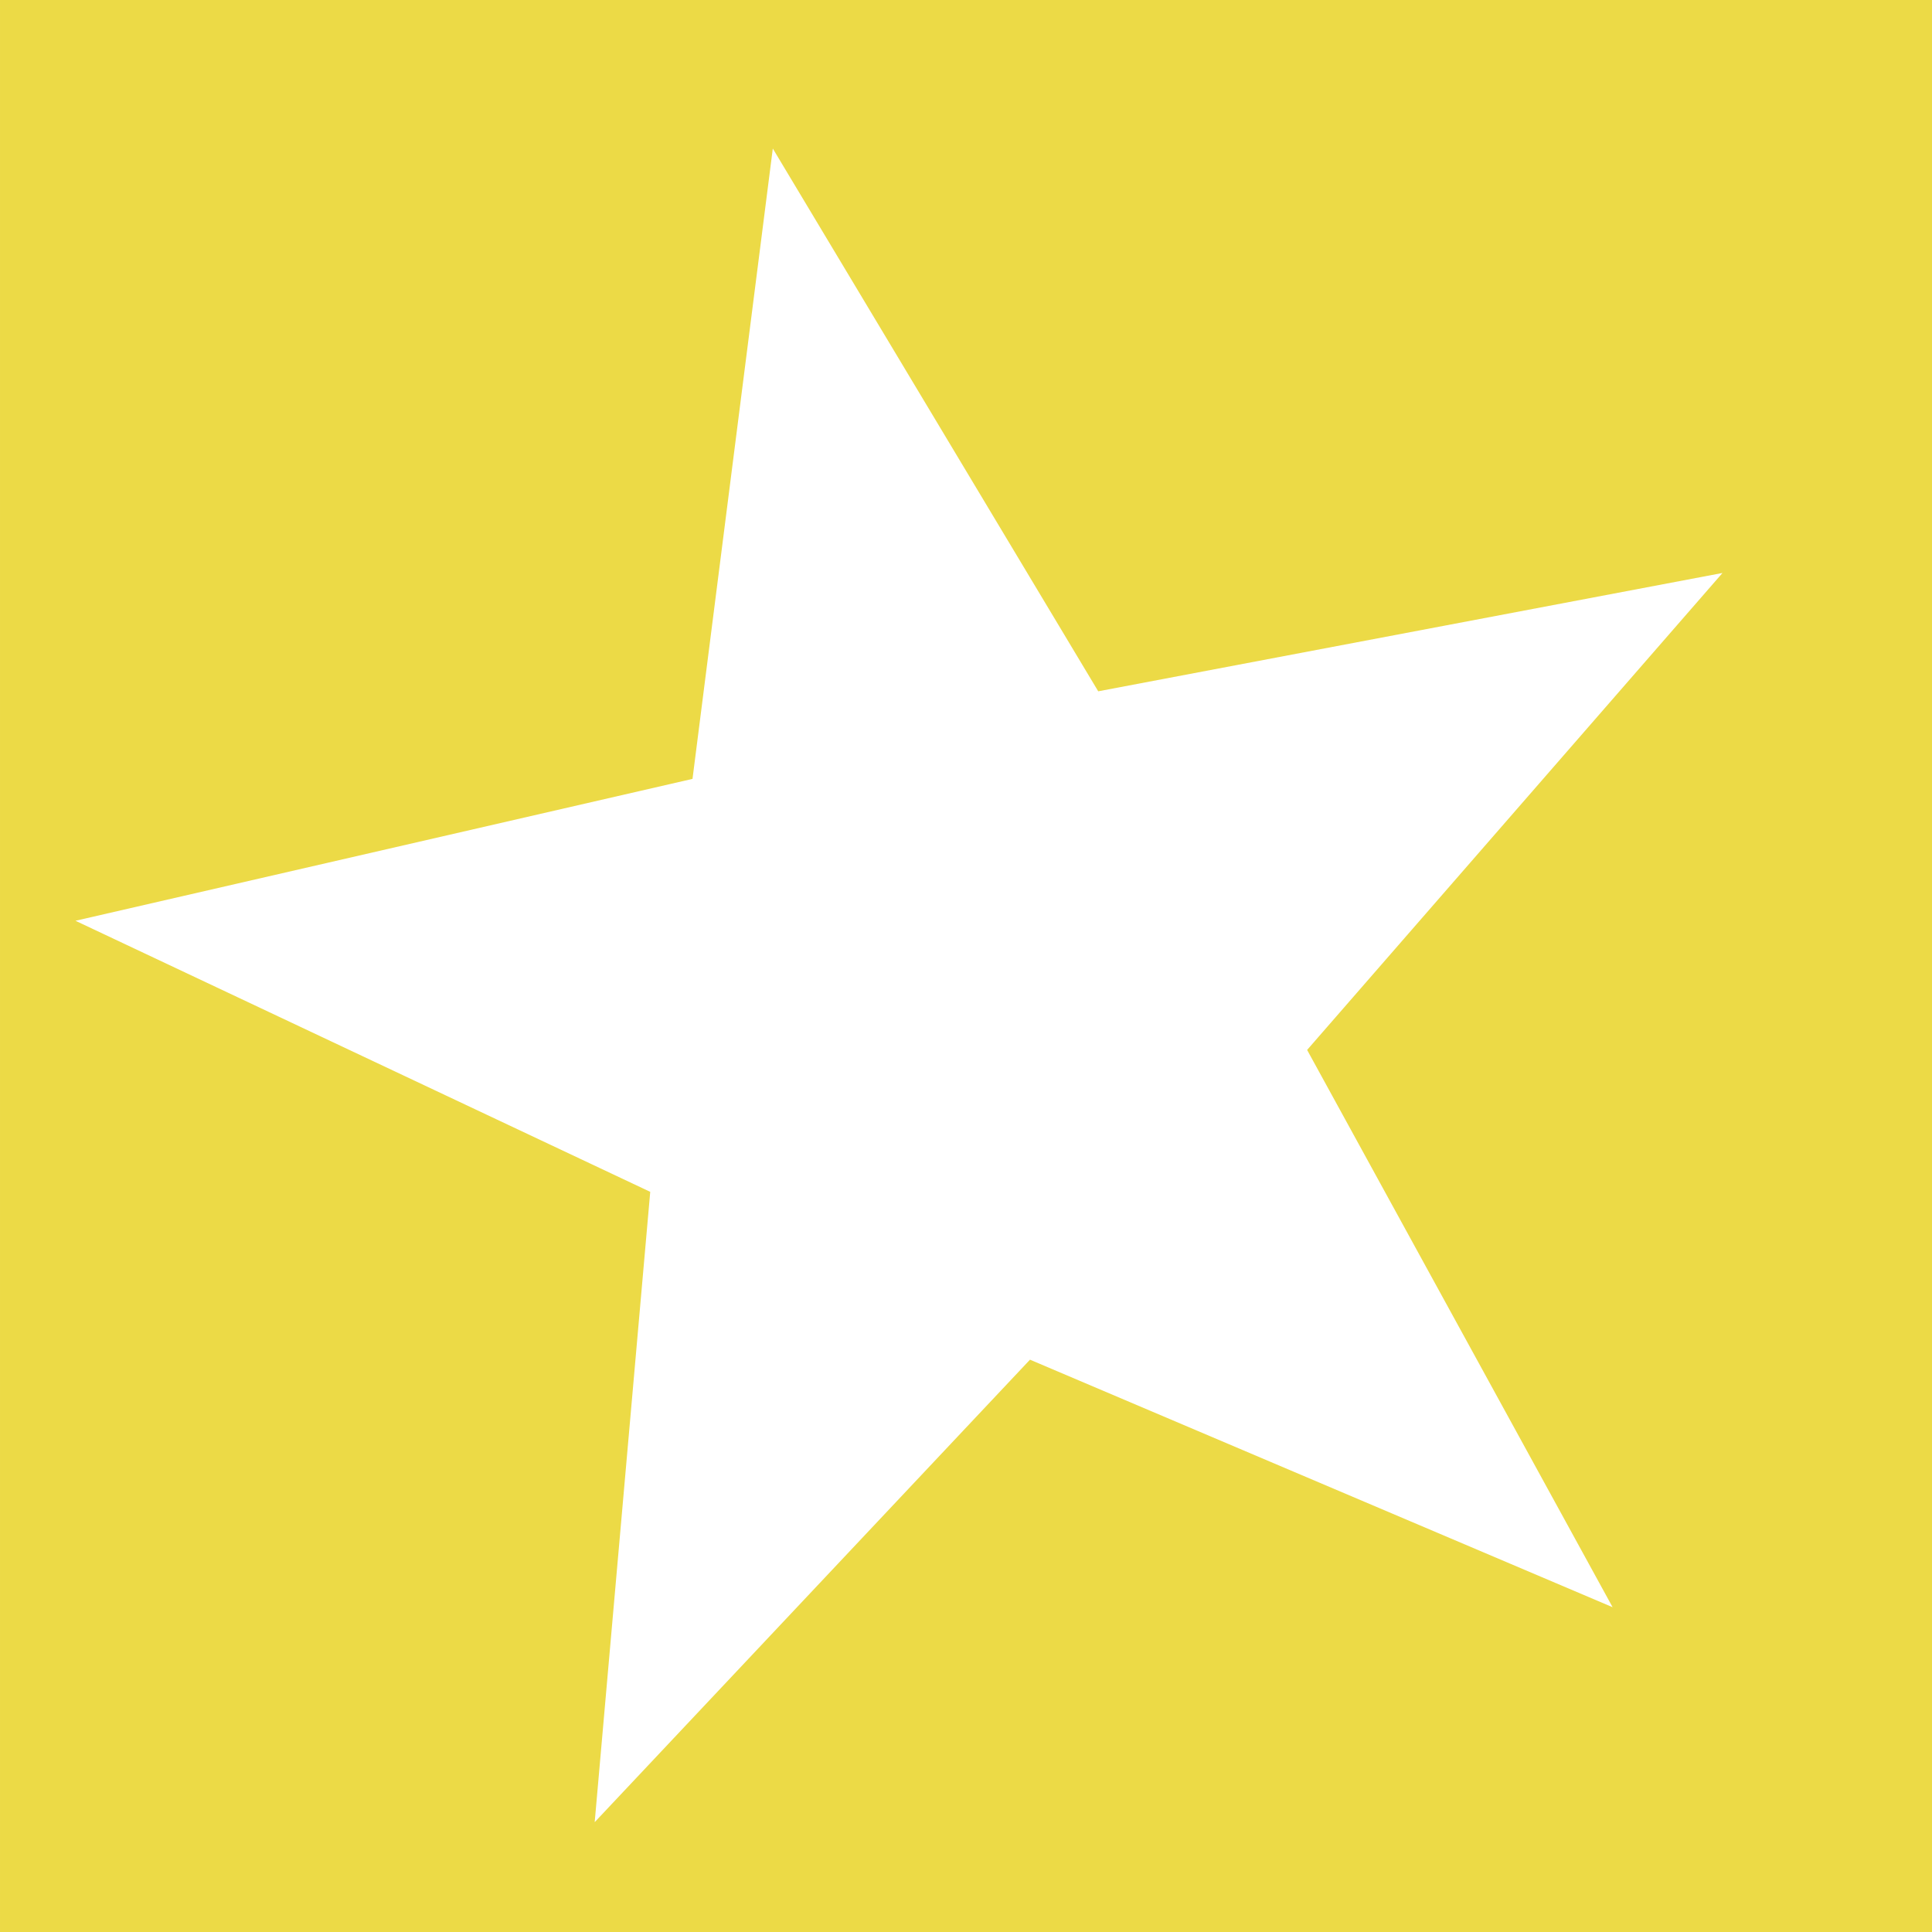
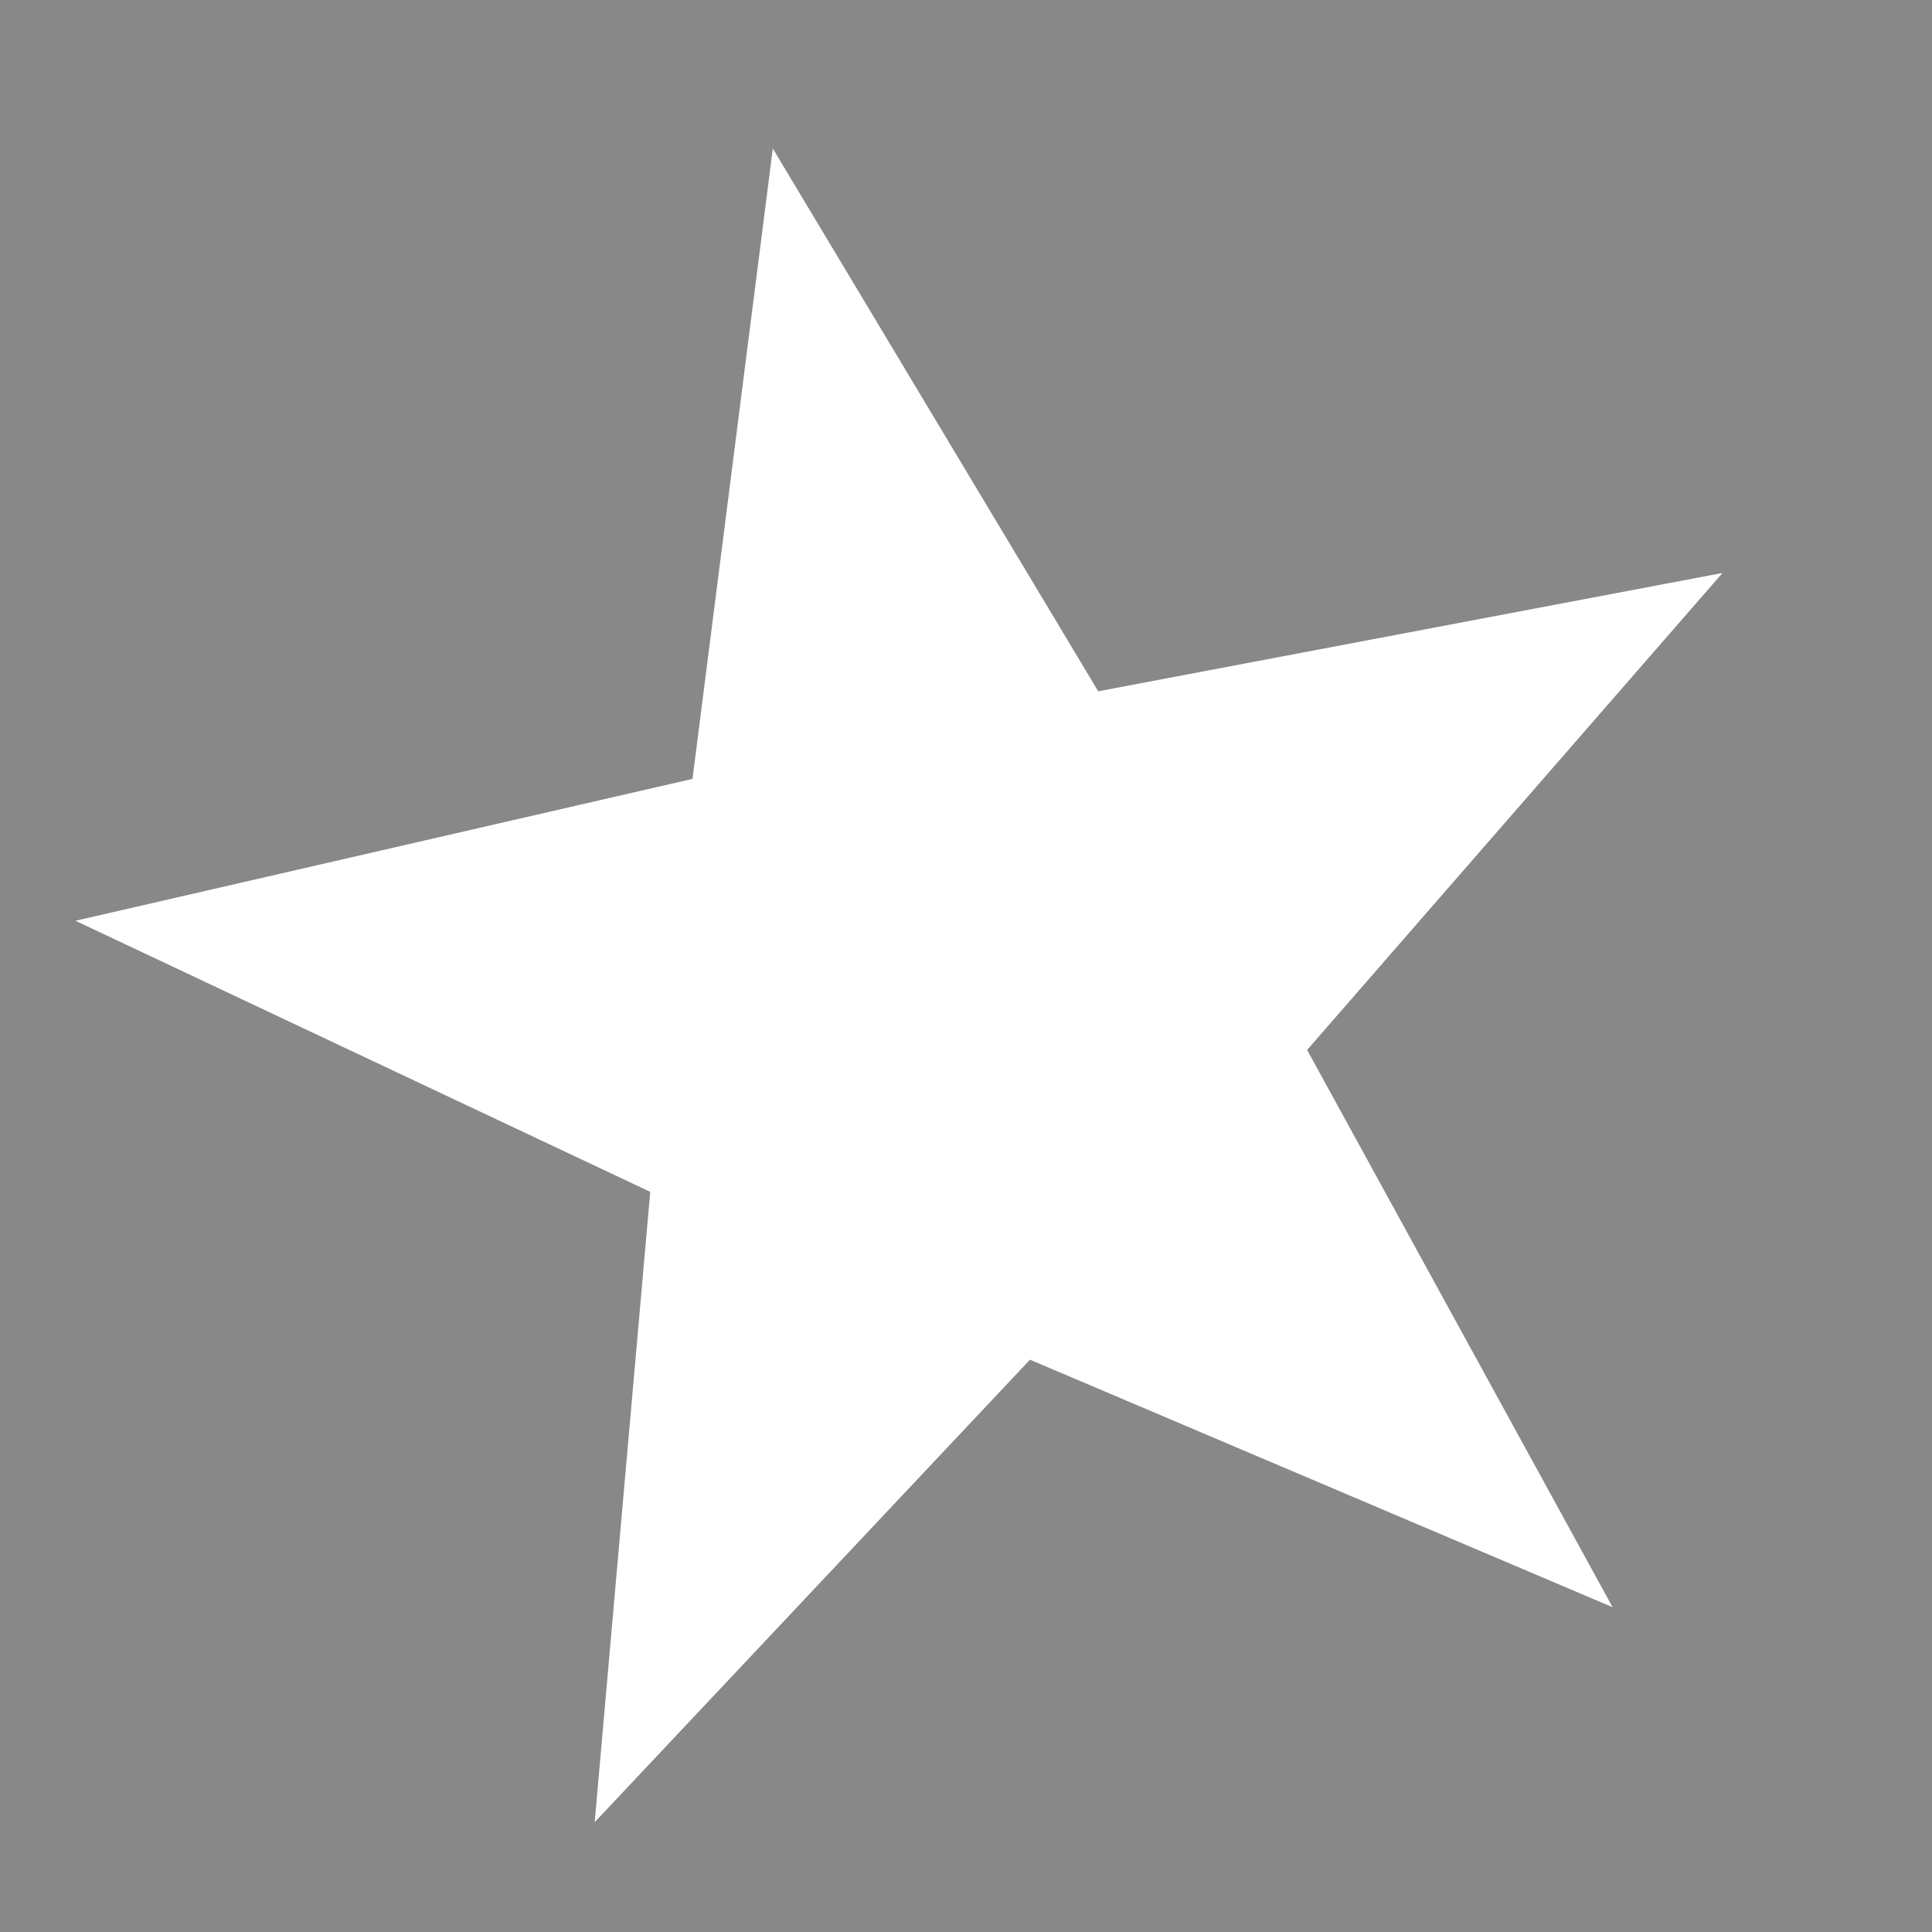
<svg xmlns="http://www.w3.org/2000/svg" width="100" height="100" id="svg4009" version="1.1">
  <defs id="defs4011" />
  <g id="layer1" transform="translate(-327.1429,-582.3622)">
-     <path style="fill:#ecda46;fill-opacity:1;stroke:none" d="m 327.143,582.362 0,100 100,0 0,-100 -100,0 z m 40,7.688 16.844,28.094 32.312,-6.125 -21.5,24.688 15.812,28.844 -30.156,-12.812 -22.531,23.938 2.875,-32.625 -29.75,-14.031 31.938,-7.344 4.156,-32.625 z" id="rect2985" />
+     <path style="fill:#888888;fill-opacity:1;stroke:none" d="m 327.143,582.362 0,100 100,0 0,-100 -100,0 z m 40,7.688 16.844,28.094 32.312,-6.125 -21.5,24.688 15.812,28.844 -30.156,-12.812 -22.531,23.938 2.875,-32.625 -29.75,-14.031 31.938,-7.344 4.156,-32.625 z" id="rect2985" />
  </g>
</svg>
